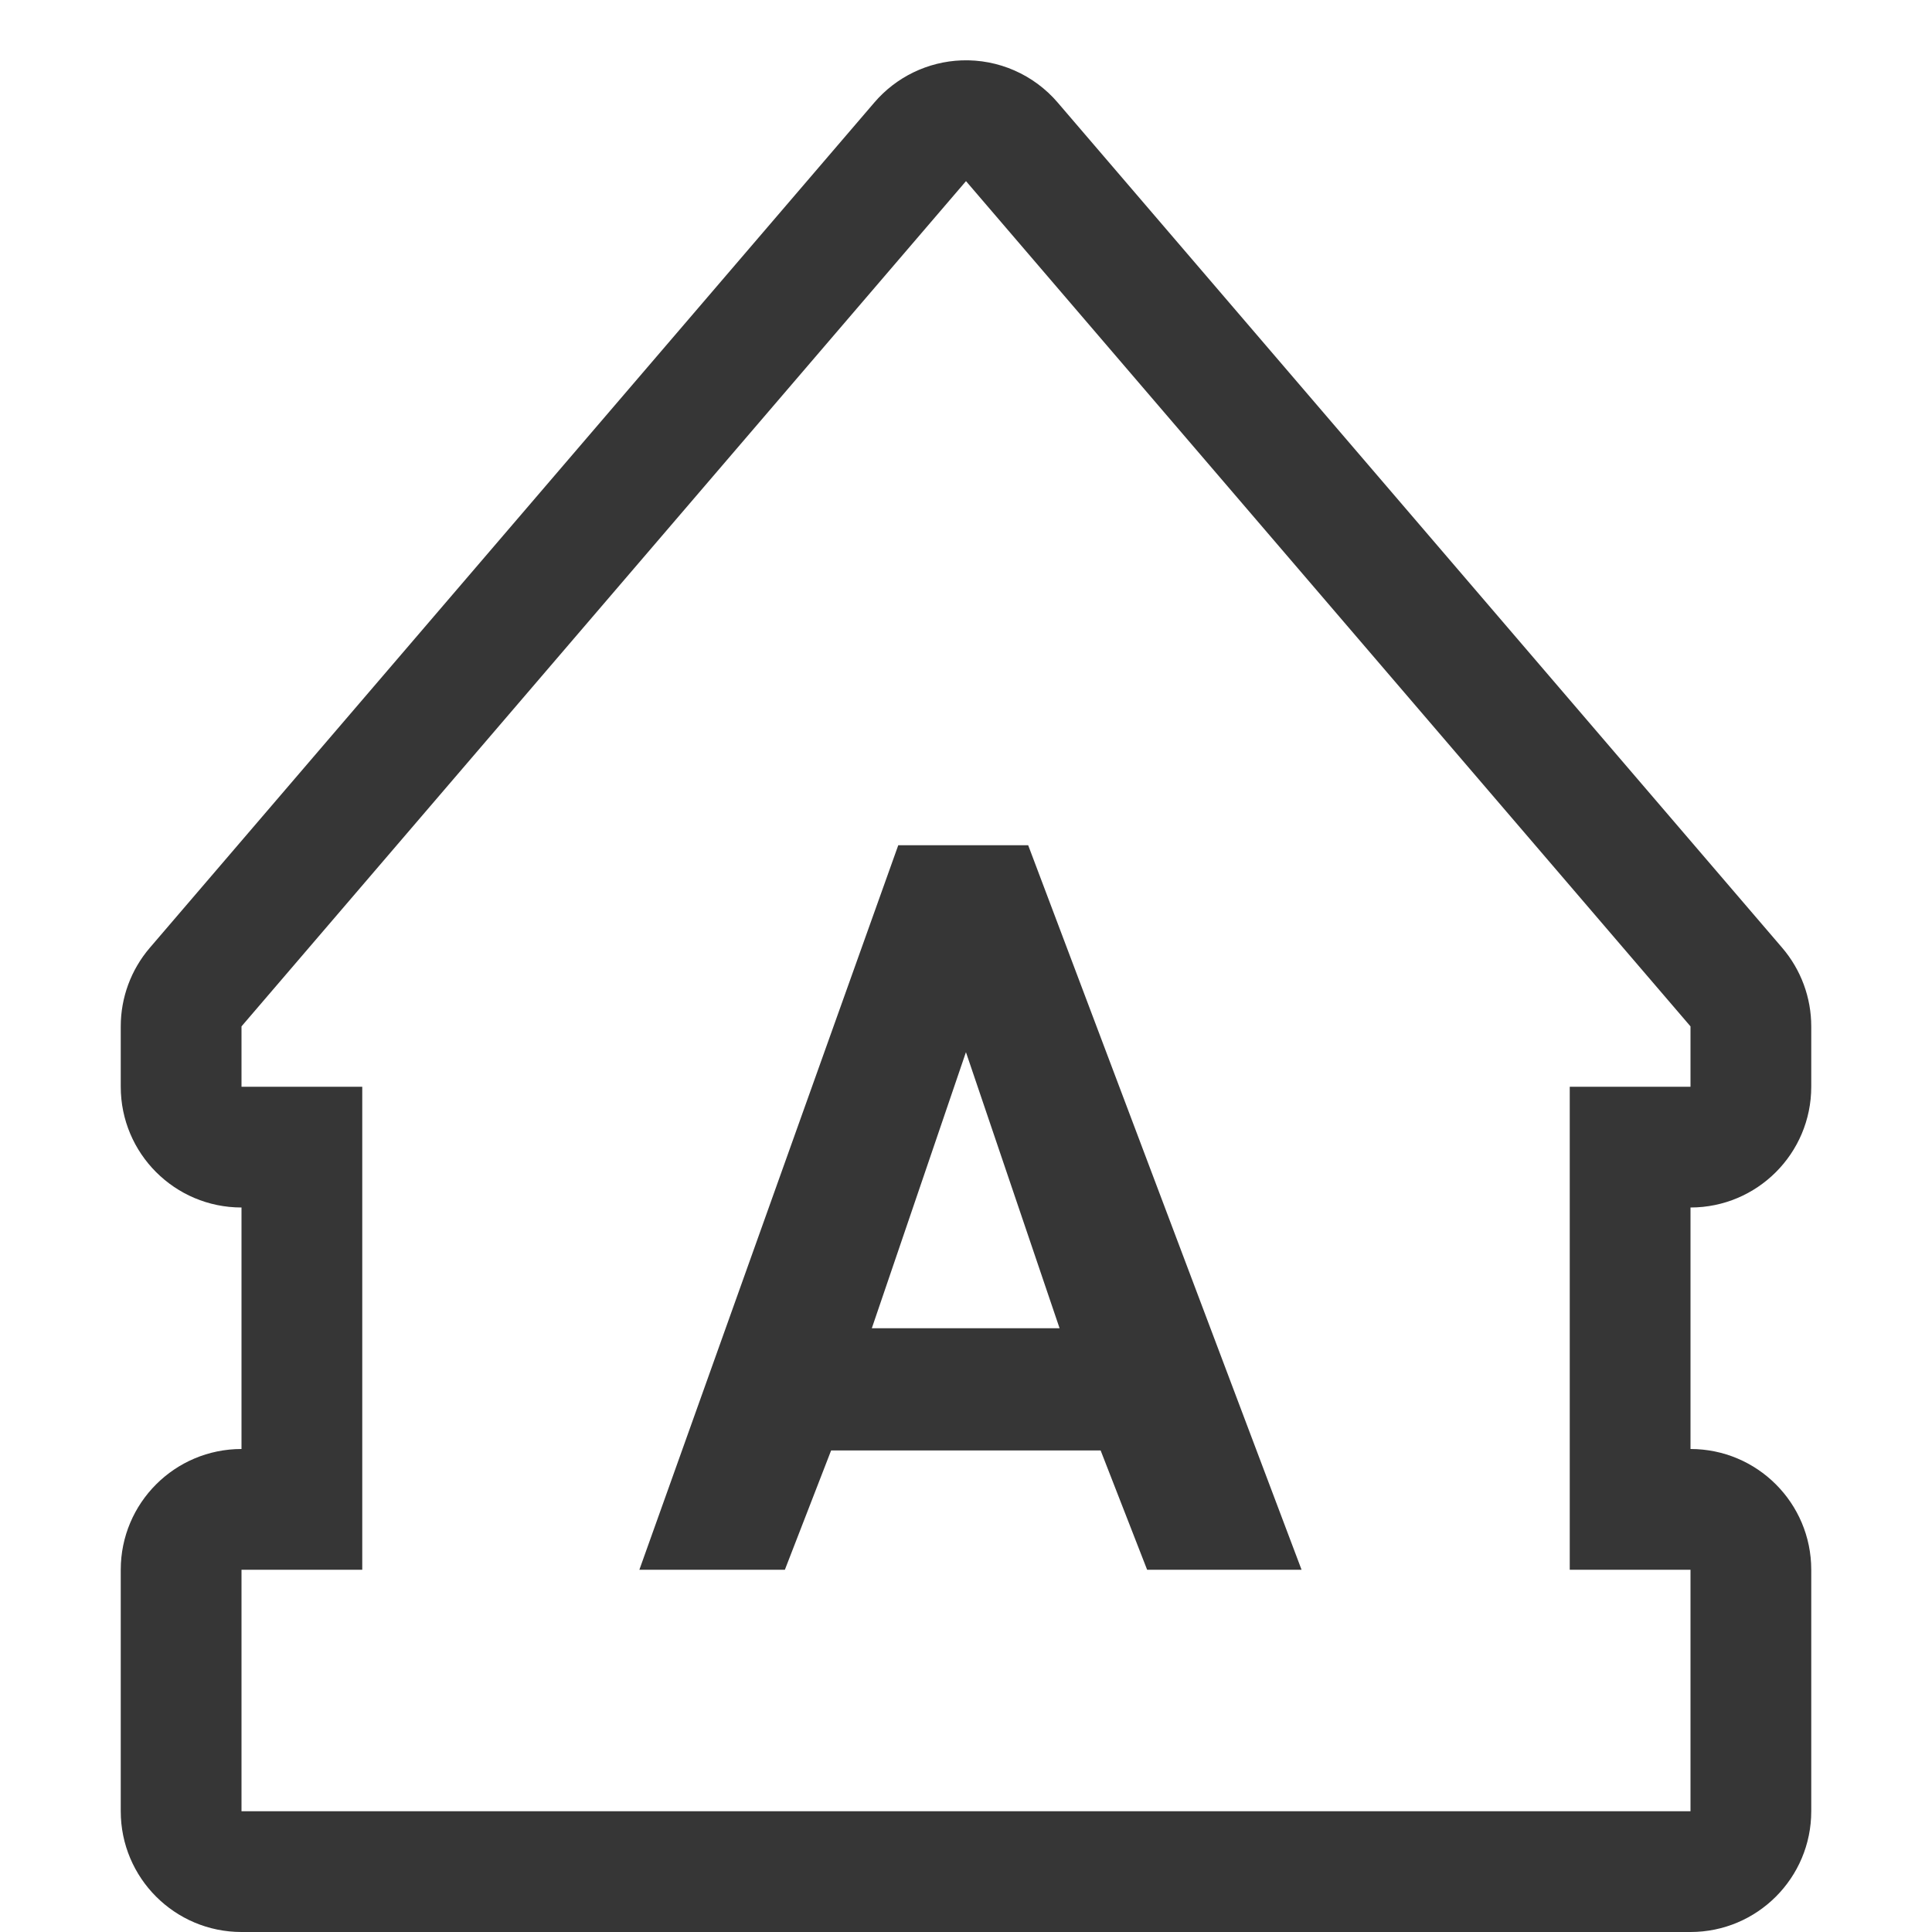
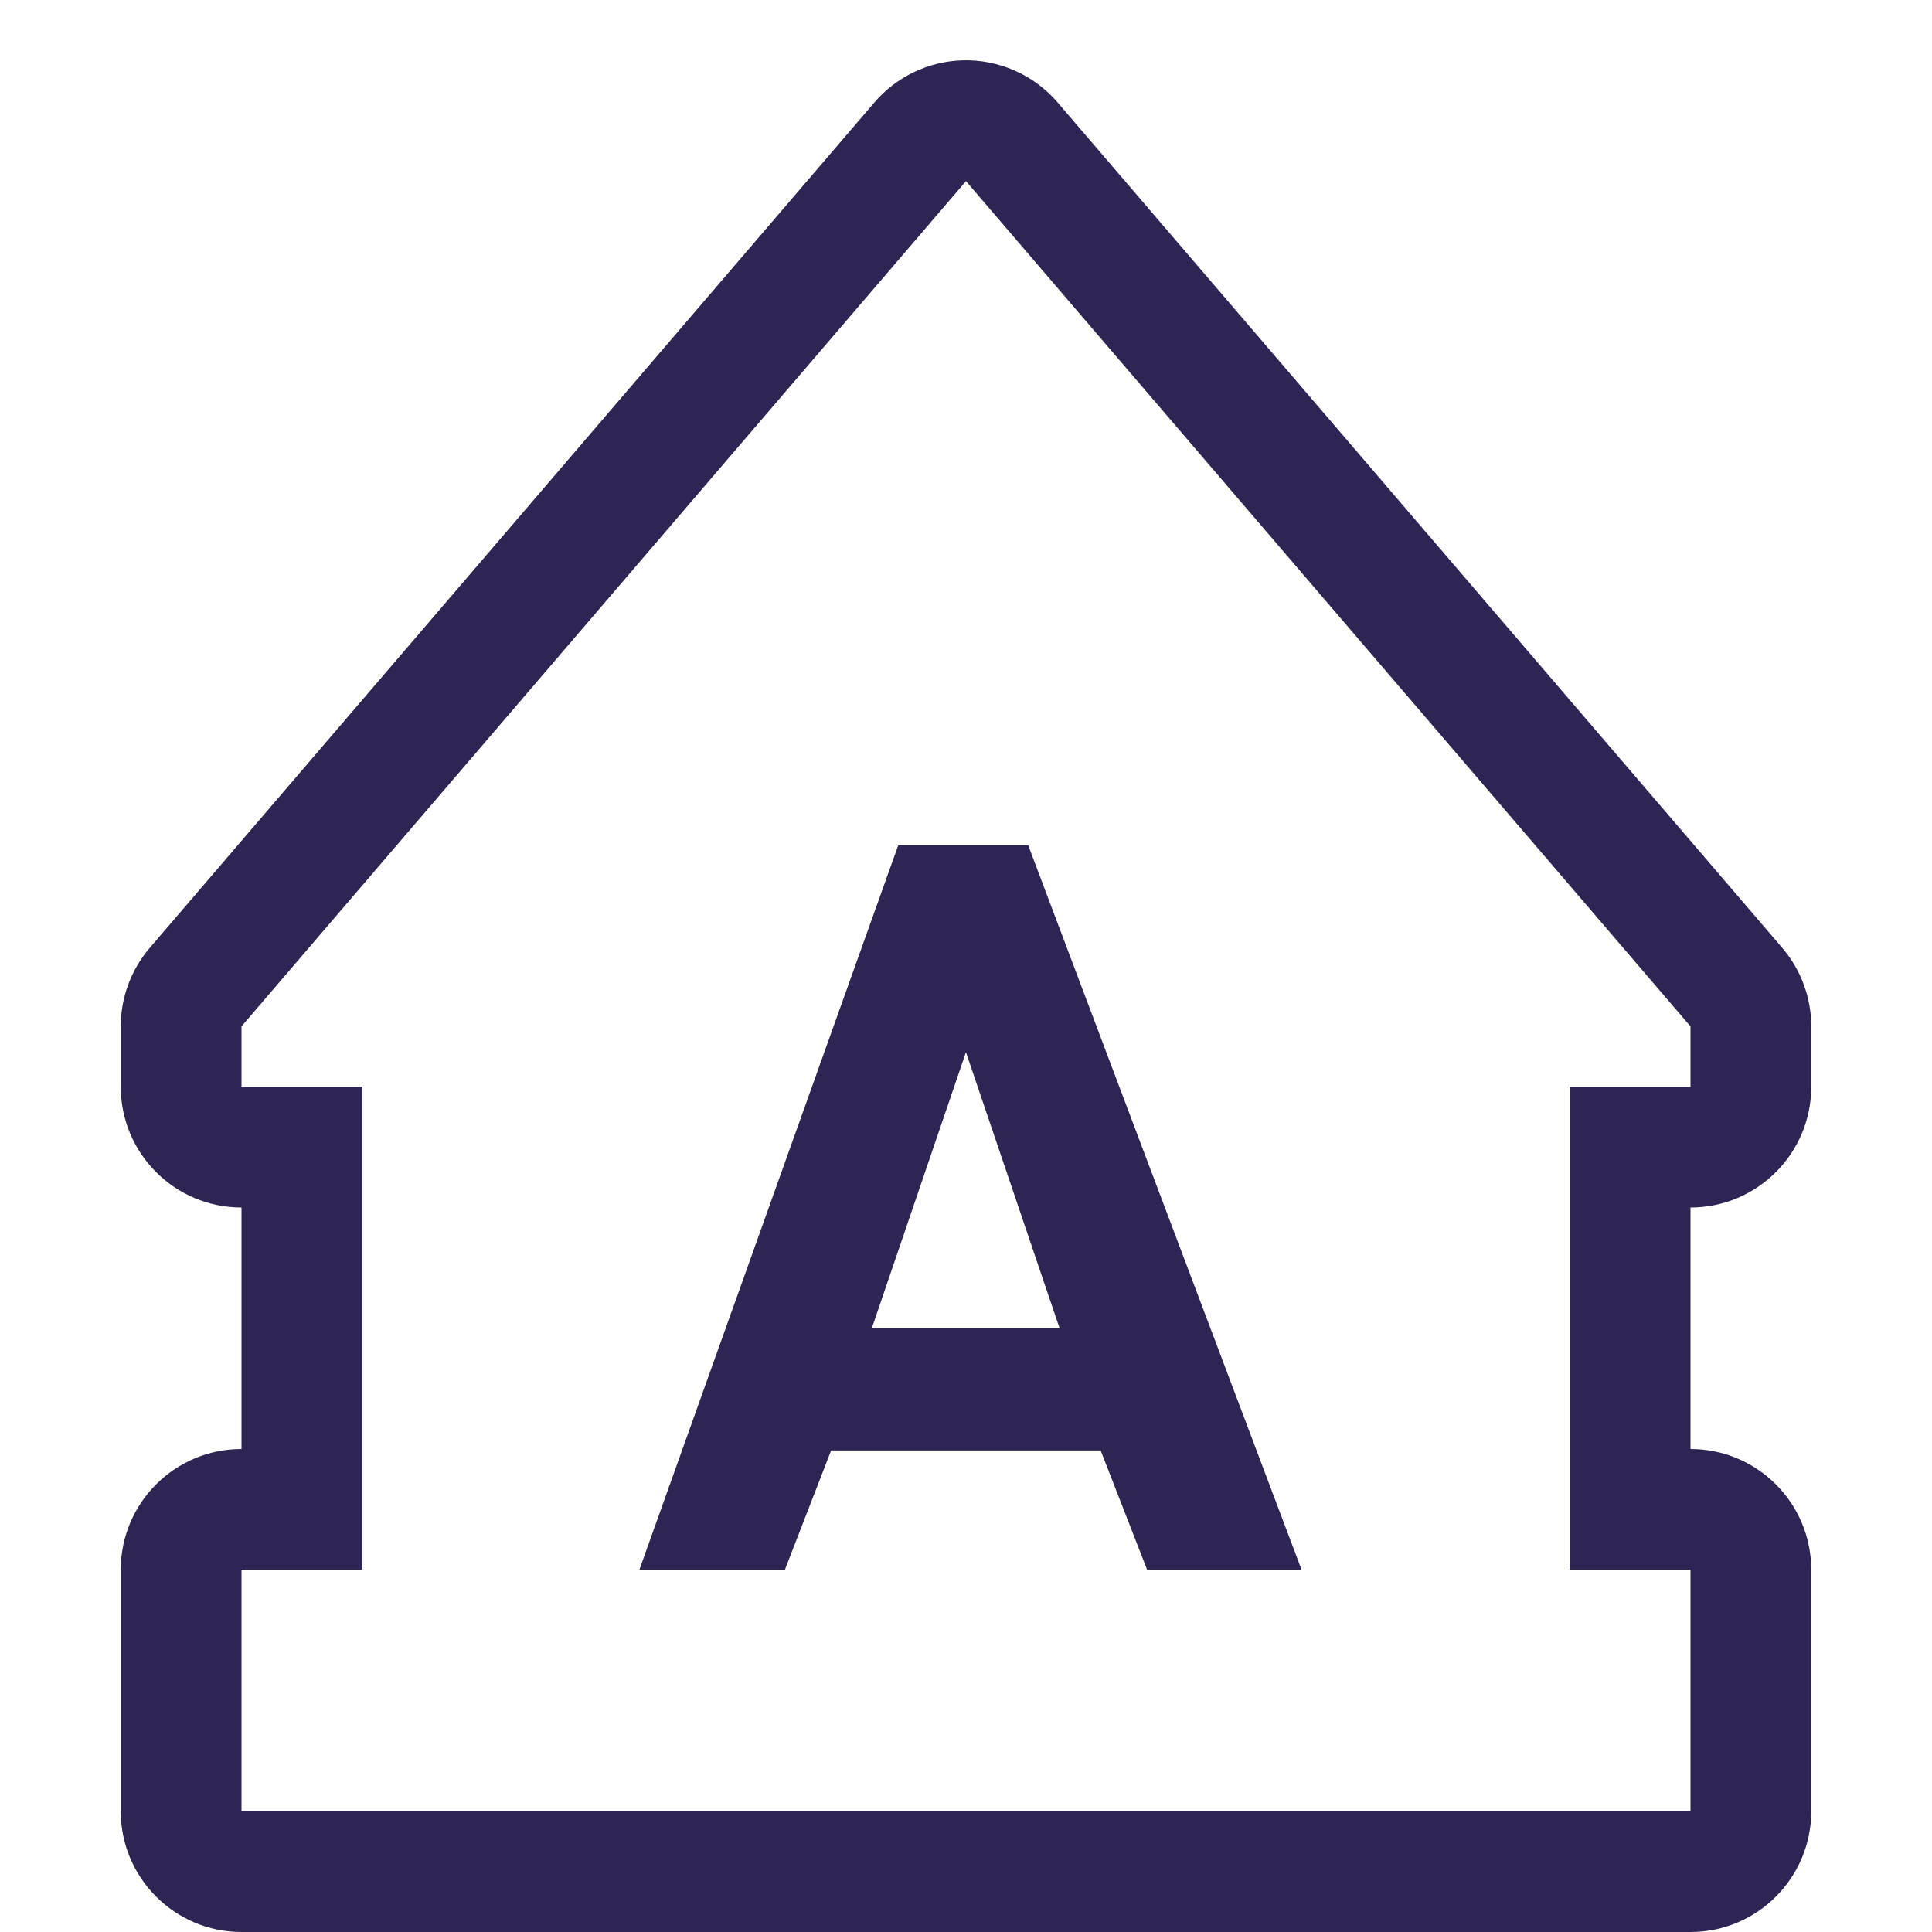
<svg xmlns="http://www.w3.org/2000/svg" width="16" height="16" version="1.1" viewBox="0 0 16 16">
-   <path d="m7.963 0.5a1 1 0 0 0-0.723 0.35l-6 7a1 1 0 0 0-0.24 0.65v0.5a1 1 0 0 0 1 1v2a1 1 0 0 0-1 1v2a1 1 0 0 0 1 1h12a1 1 0 0 0 1-1v-2a1 1 0 0 0-1-1v-2a1 1 0 0 0 1-1v-0.5a1 1 0 0 0-0.24-0.65l-6-7a1 1 0 0 0-0.797-0.35zm0.037 1 6 7v0.5h-1v4h1v2h-12v-2h1v-4h-1v-0.5l6-7zm-0.561 5.5-2.144 6h1.205l0.383-0.988h2.232l0.385 0.988h1.279l-2.264-6h-1.076zm0.561 1.715 0.775 2.285h-1.555l0.779-2.285z" fill="#363636" />
+   <path d="m7.963 0.5a1 1 0 0 0-0.723 0.35l-6 7a1 1 0 0 0-0.24 0.65v0.5a1 1 0 0 0 1 1v2a1 1 0 0 0-1 1v2a1 1 0 0 0 1 1h12a1 1 0 0 0 1-1v-2a1 1 0 0 0-1-1v-2a1 1 0 0 0 1-1v-0.5a1 1 0 0 0-0.24-0.65l-6-7a1 1 0 0 0-0.797-0.35zm0.037 1 6 7v0.5h-1v4h1v2h-12v-2h1v-4h-1v-0.5l6-7zm-0.561 5.5-2.144 6h1.205l0.383-0.988h2.232l0.385 0.988h1.279l-2.264-6h-1.076zm0.561 1.715 0.775 2.285h-1.555l0.779-2.285z" fill="#2f2554" />
</svg>
